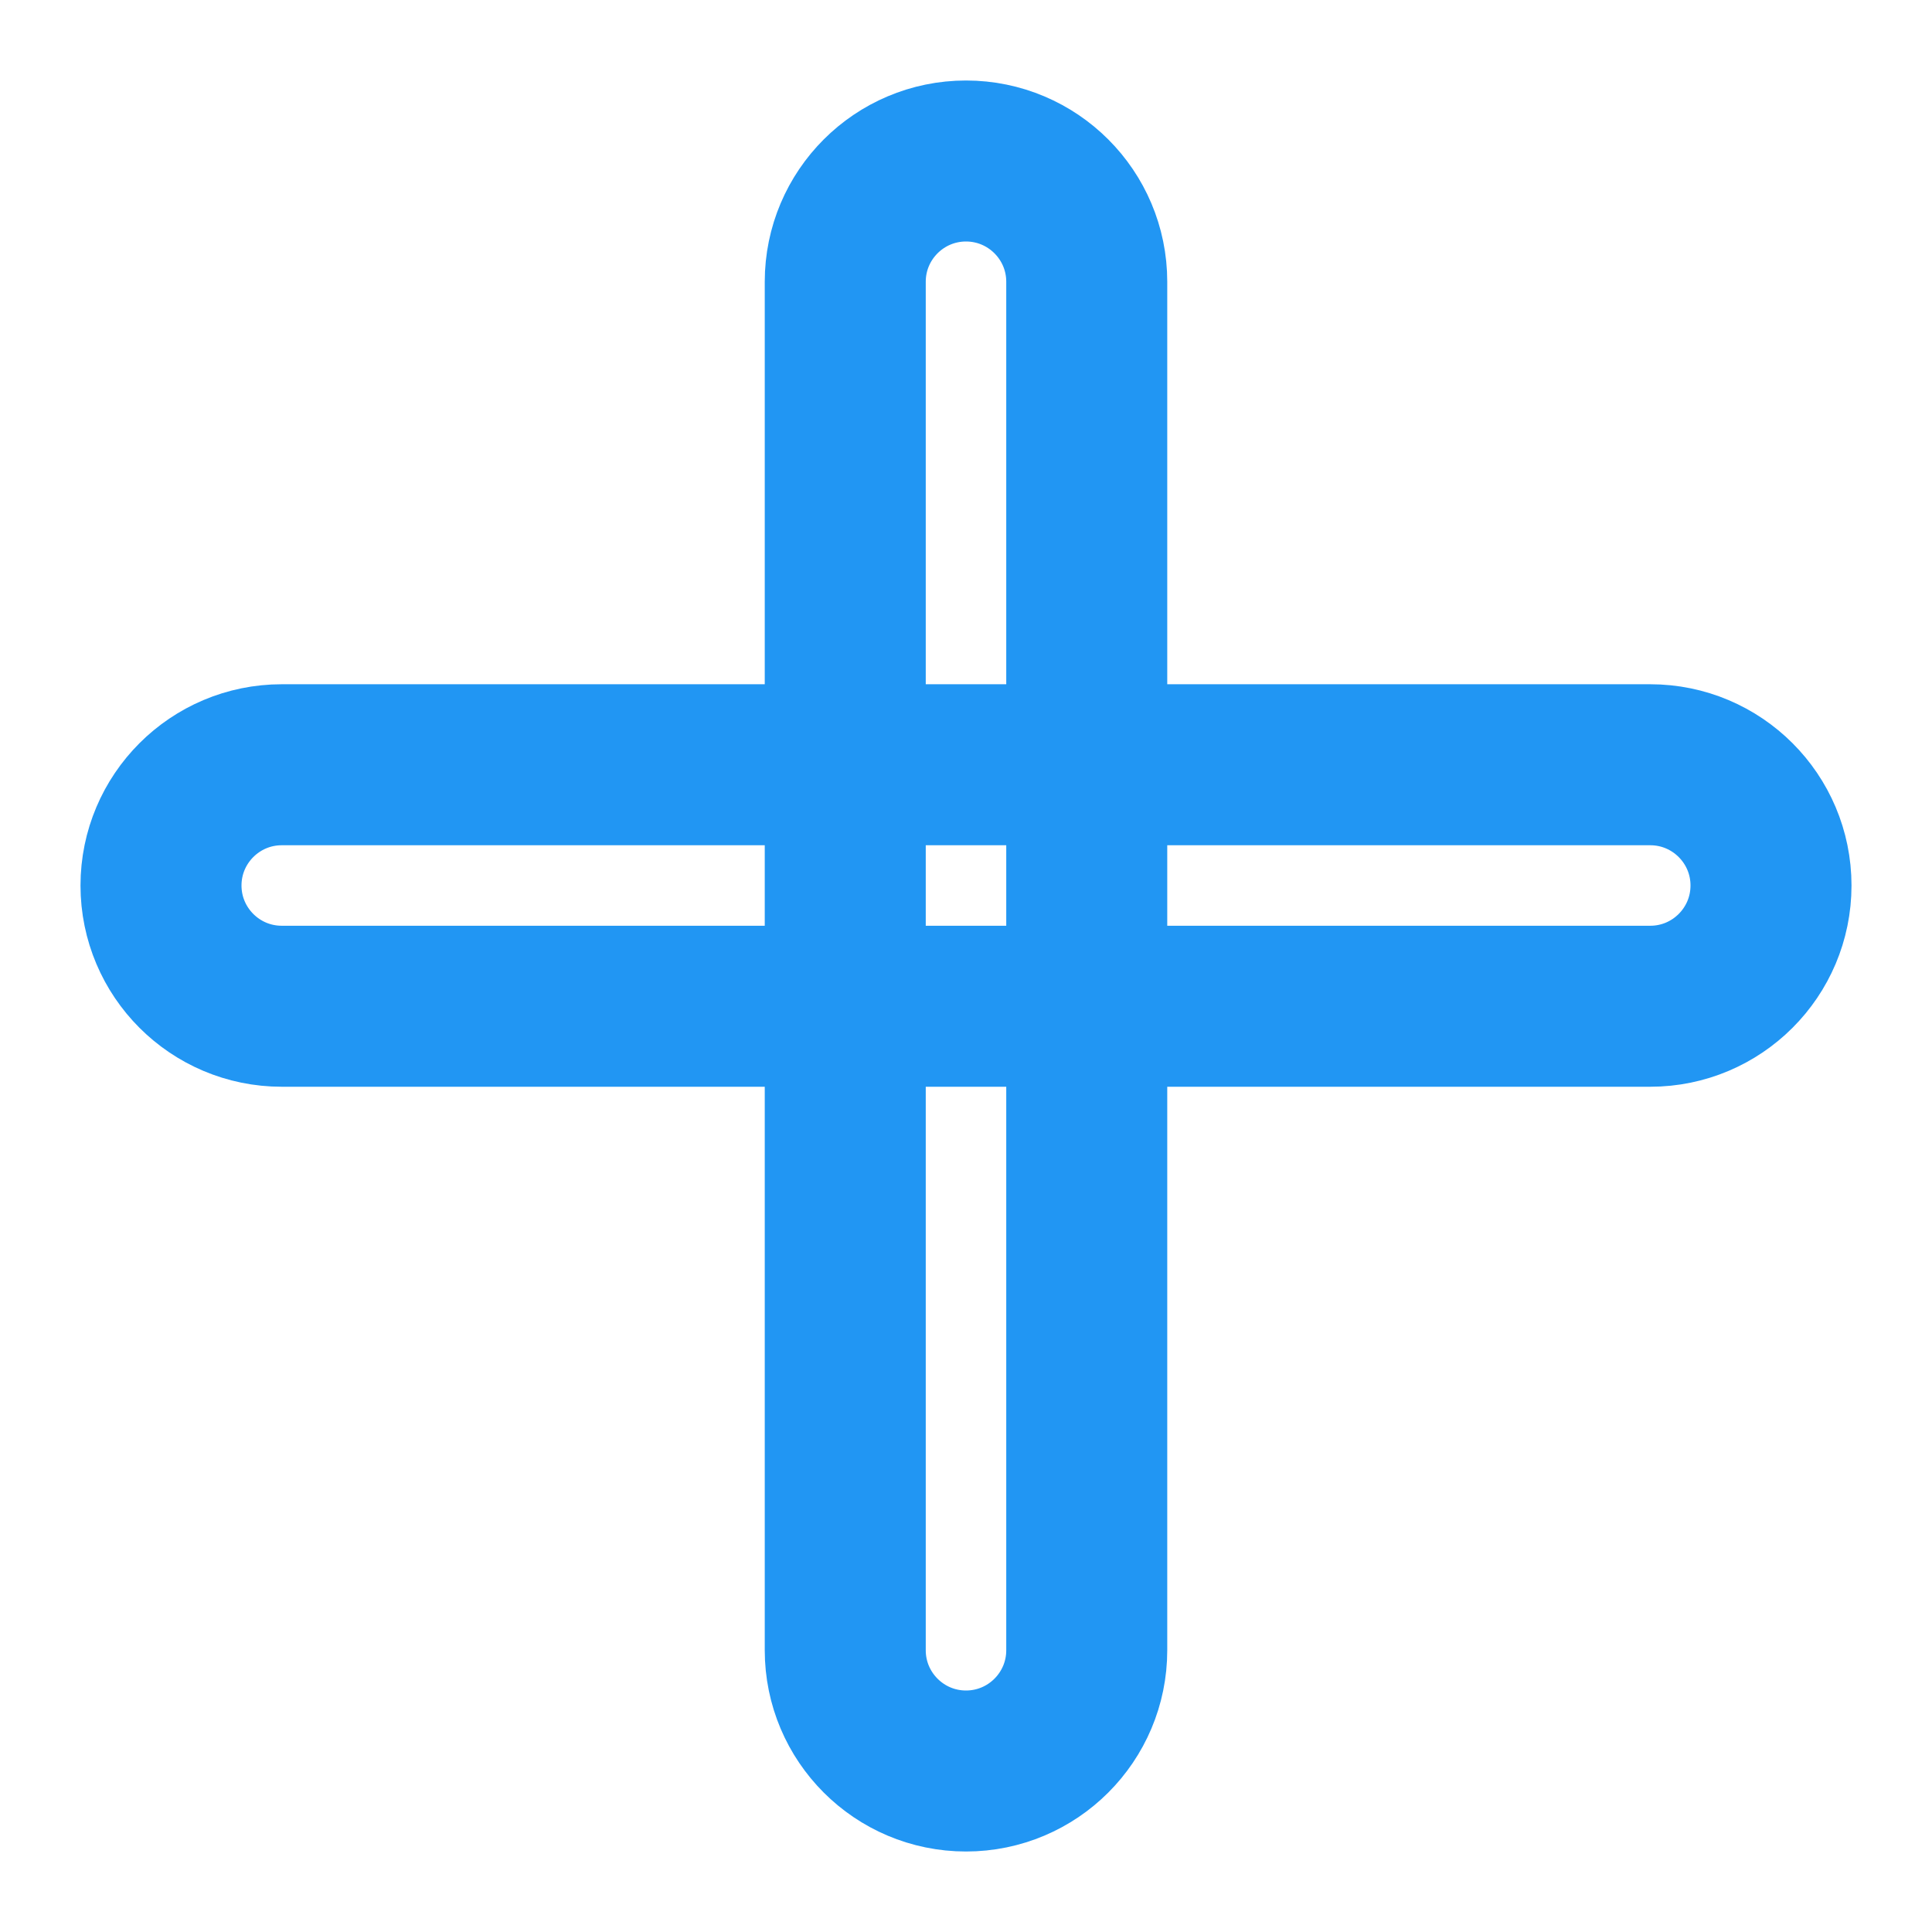
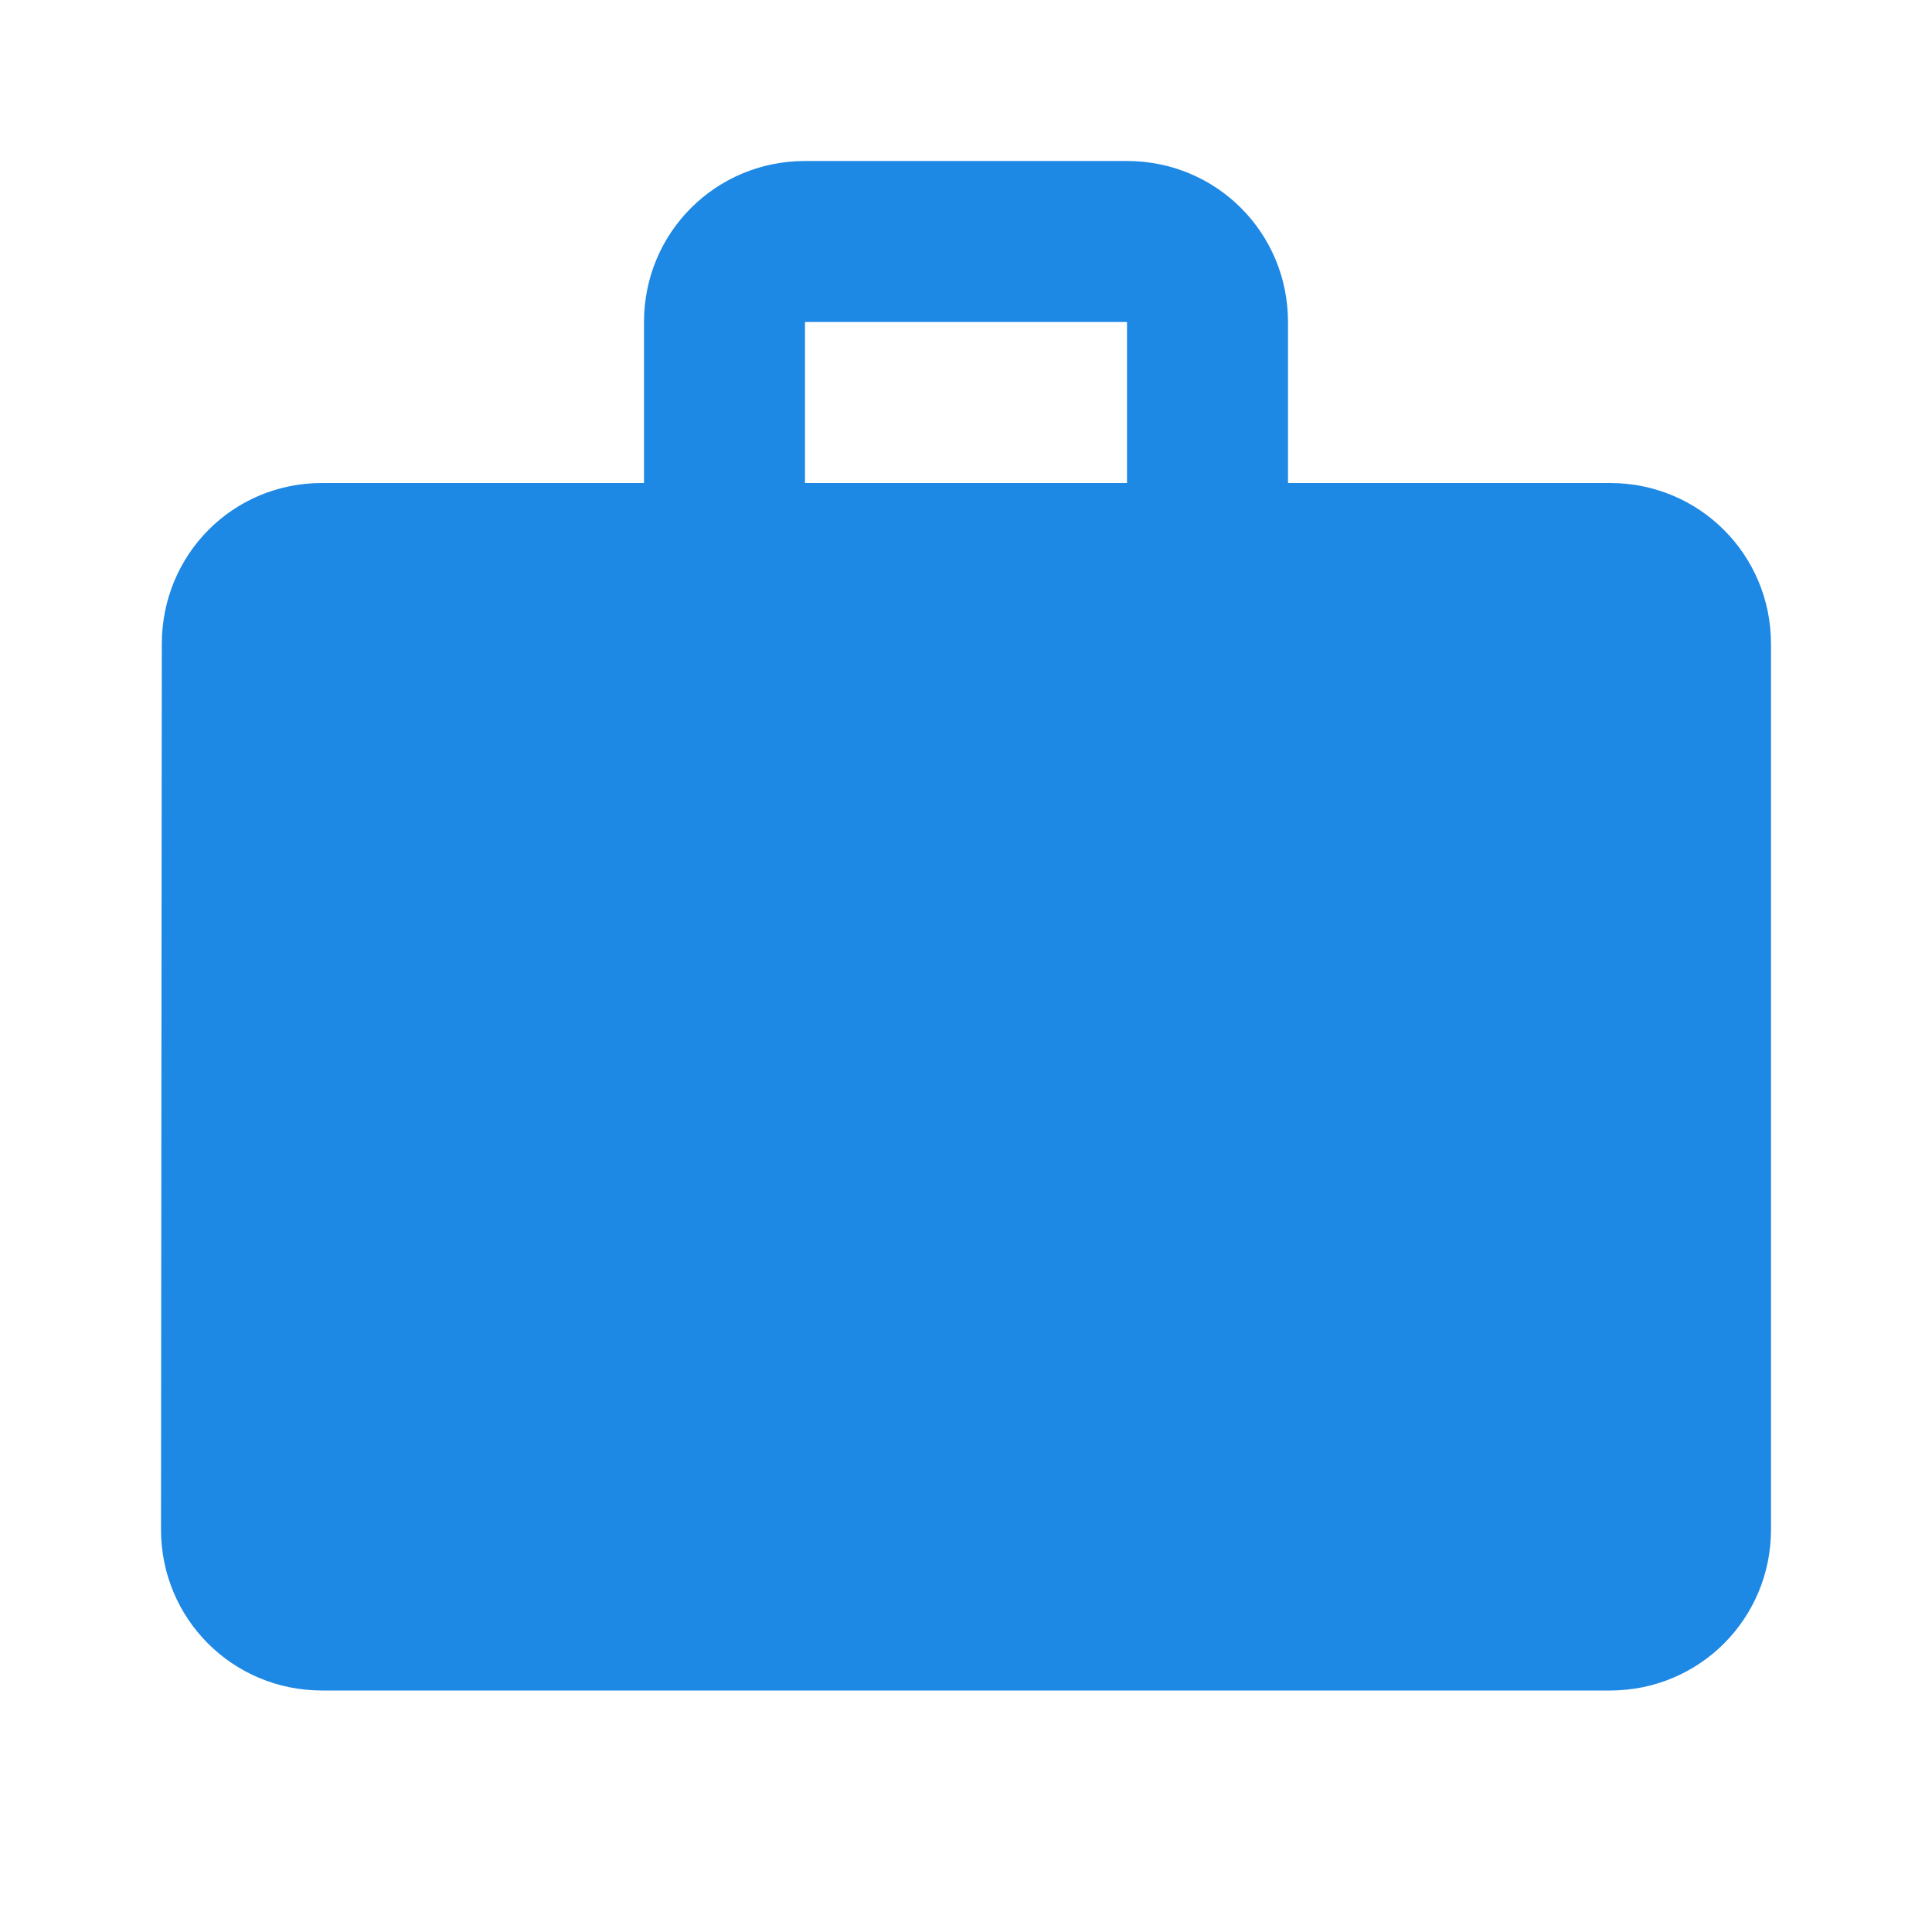
- <svg xmlns="http://www.w3.org/2000/svg" width="24" height="24" viewBox="0 0 24 24" fill="none">
-   <path d="M10.5 20.5L10.5 3.5C10.5 2.672 11.172 2 12 2C12.828 2 13.5 2.672 13.5 3.5L13.5 20.5C13.5 21.328 12.828 22 12 22C11.172 22 10.5 21.328 10.5 20.5Z" stroke="#2196F3" stroke-width="2" />
-   <path d="M3.5 12.5L20.5 12.5C21.328 12.5 22 11.828 22 11C22 10.172 21.328 9.5 20.5 9.5L3.5 9.5C2.672 9.5 2 10.172 2 11C2 11.828 2.672 12.5 3.5 12.5Z" stroke="#2196F3" stroke-width="2" />
+ <svg xmlns="http://www.w3.org/2000/svg" width="24" height="24" viewBox="0 0 24 24" fill="#1E88E5" stroke="none">
+   <path d="M20 6h-4V4c0-1.11-.89-2-2-2h-4c-1.11 0-2 .89-2 2v2H4c-1.11 0-1.99.89-1.99 2L2 19c0 1.11.89 2 2 2h16c1.11 0 2-.89 2-2V8c0-1.11-.89-2-2-2zm-6 0h-4V4h4v2z" />
</svg>
